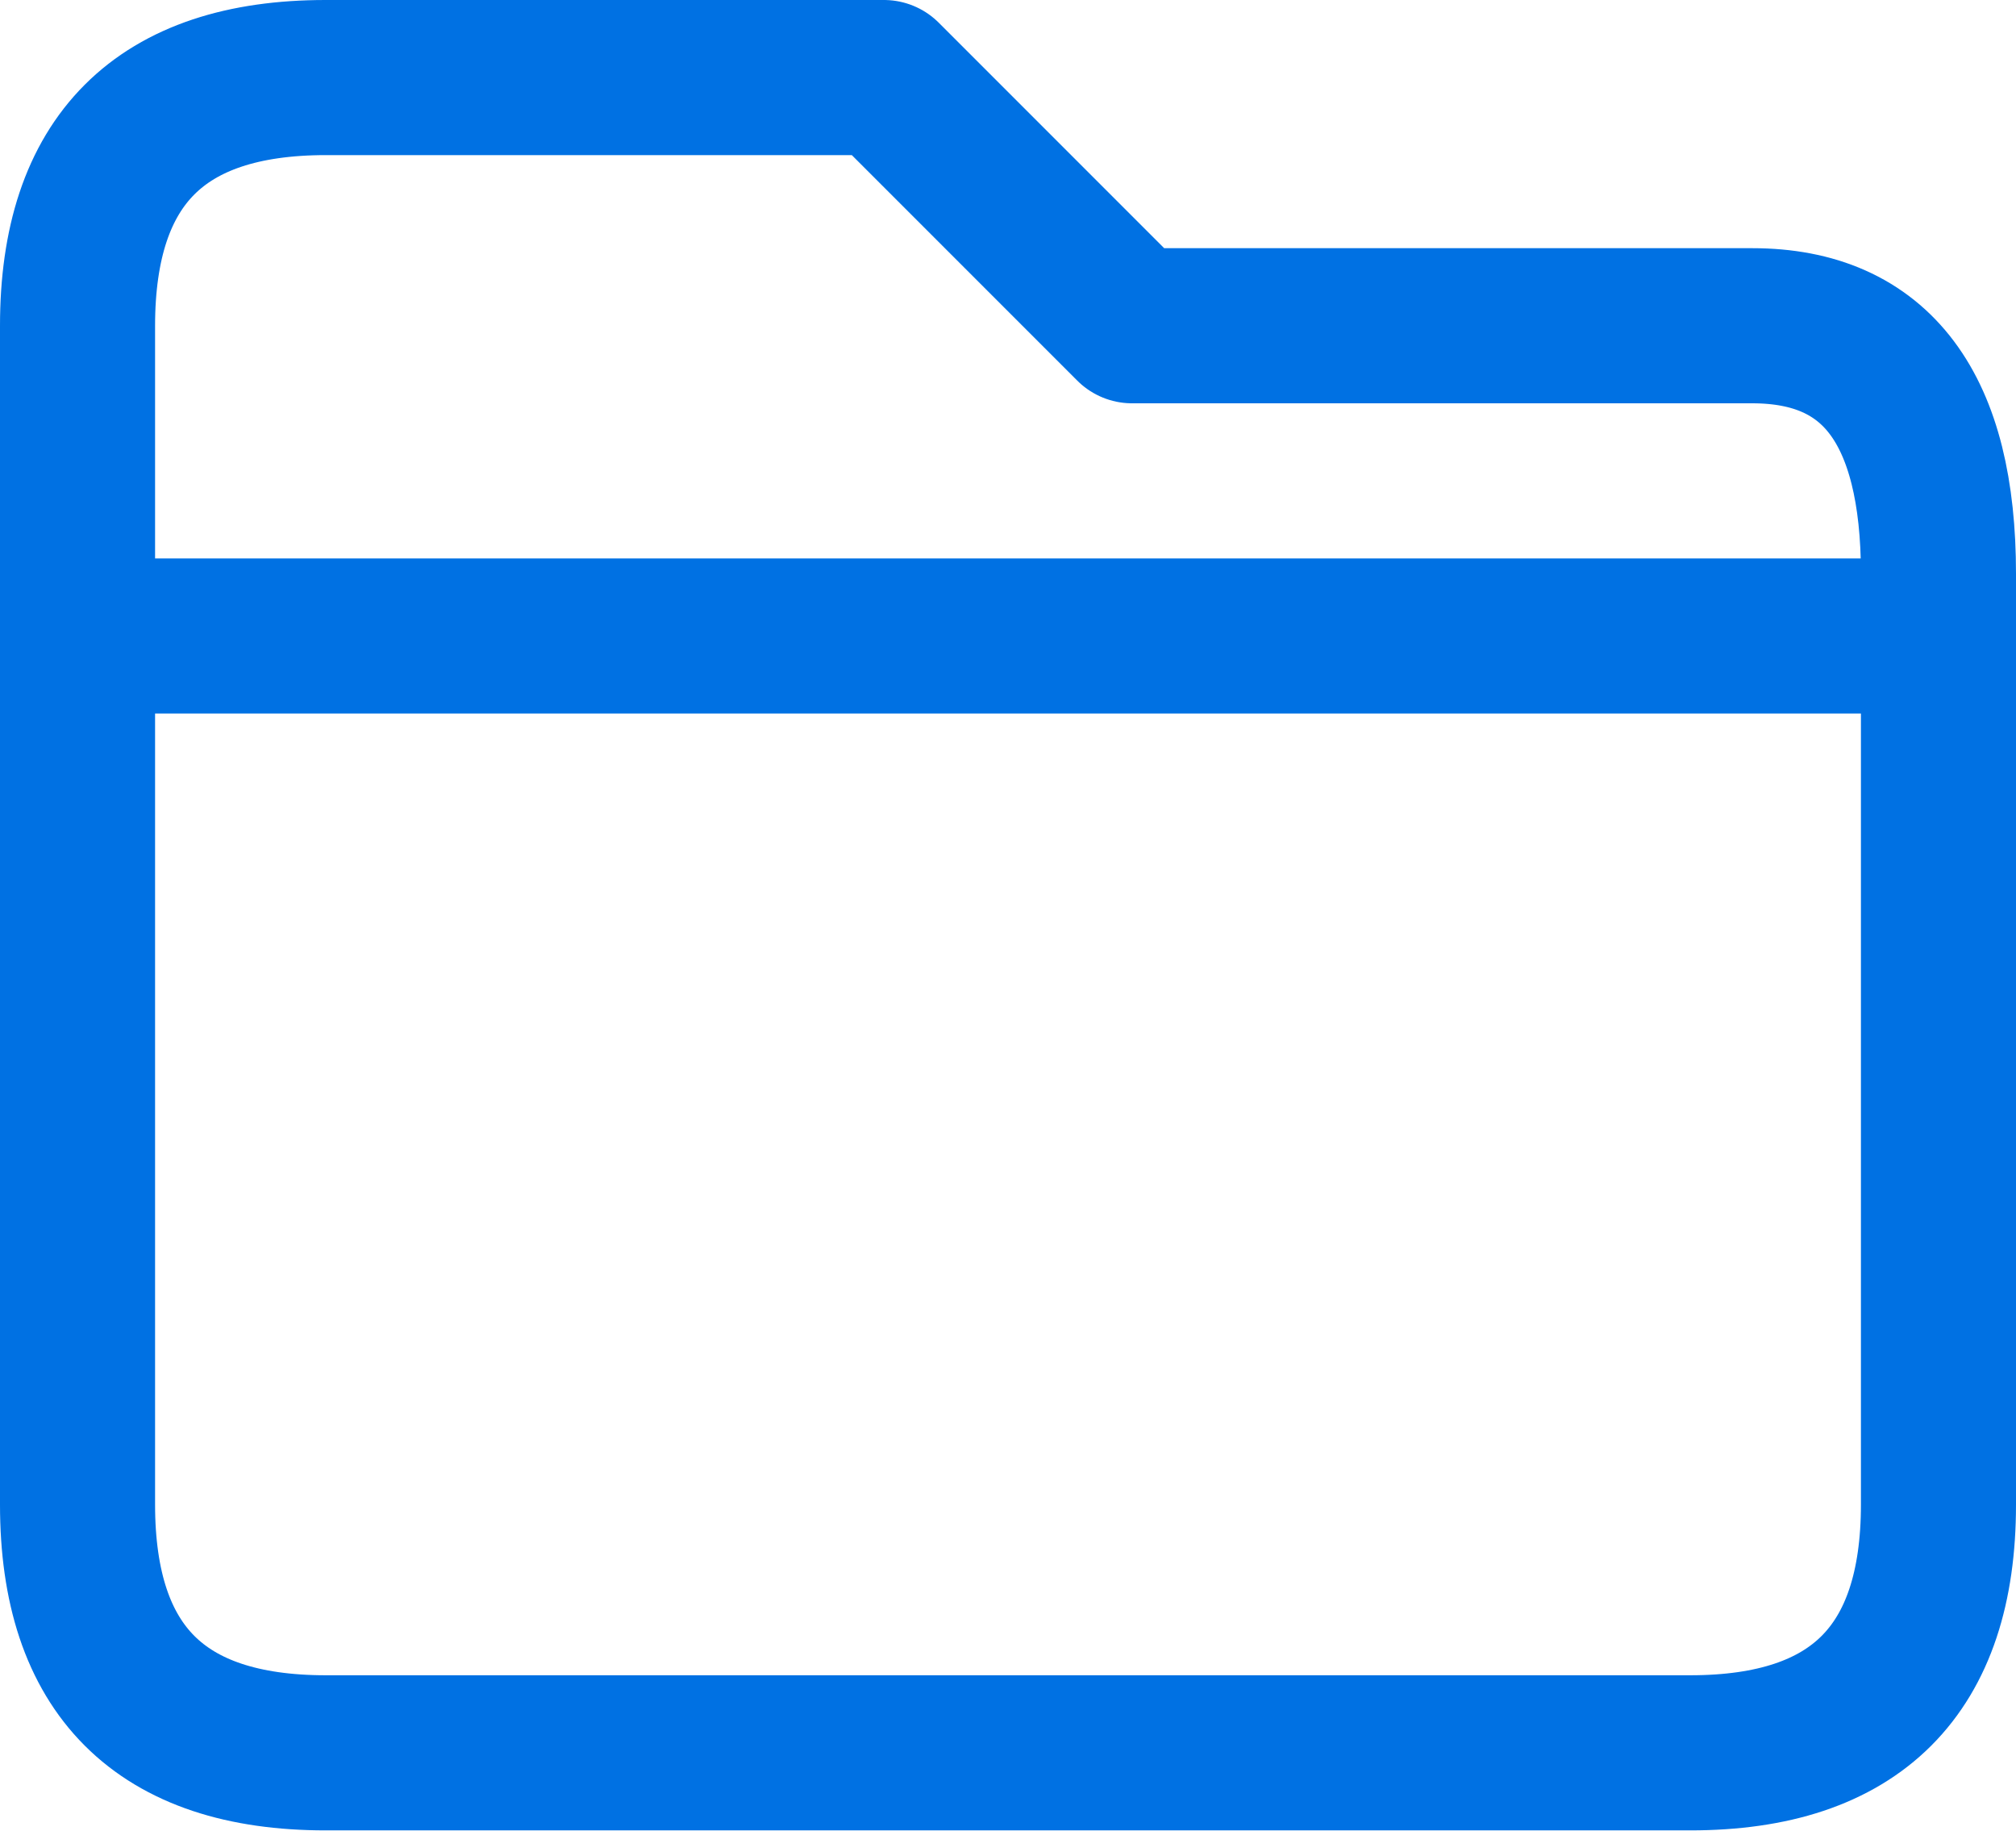
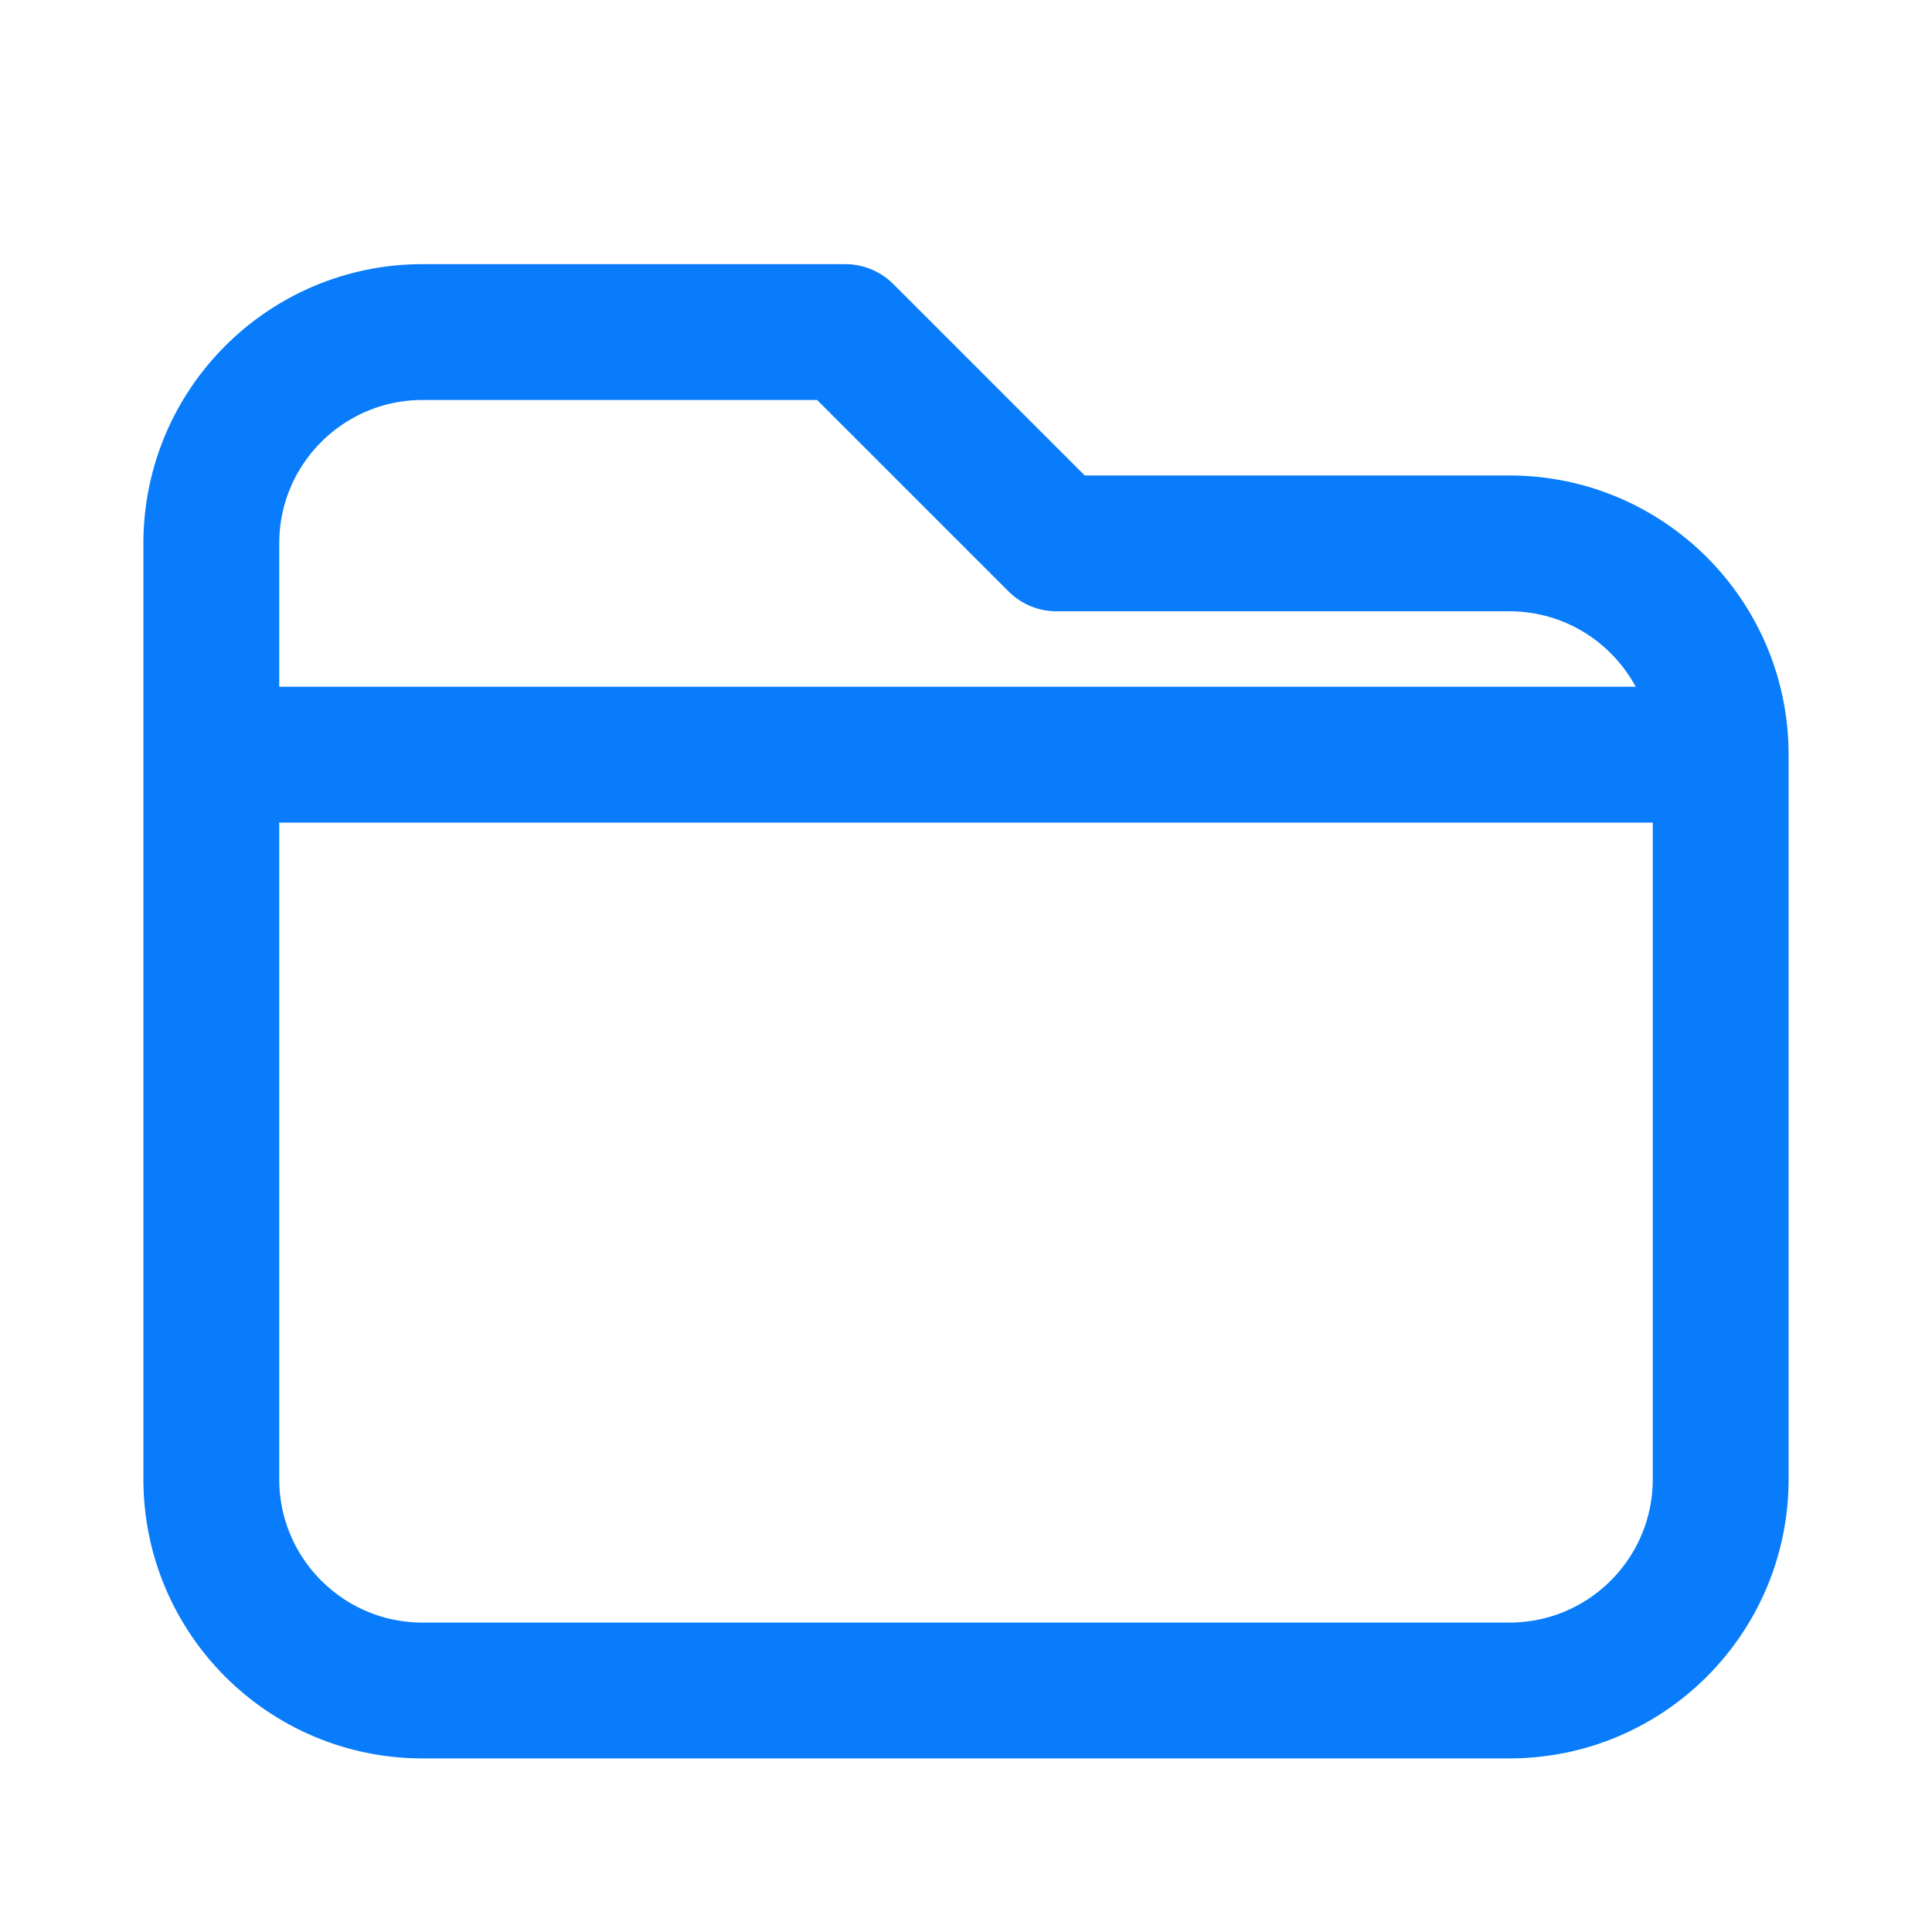
- <svg xmlns="http://www.w3.org/2000/svg" preserveAspectRatio="none" overflow="visible" style="display: block;" width="32.5" height="29.5" viewBox="0 0 32.5 29.5" fill="none">
-   <g id="Group">
-     <path id="Vector" d="M1.25 5.25C1.25 2.583 2.583 1.25 5.25 1.25H14.25L18.25 5.25H28.25C30.25 5.25 31.25 6.583 31.25 9.25V24.25C31.25 26.917 29.917 28.25 27.25 28.25H5.25C2.583 28.25 1.25 26.917 1.25 24.25V5.25Z" stroke-width="2.5" stroke-linecap="round" stroke-linejoin="round" stroke="#0071E3" />
-     <path id="Vector_2" d="M1.25 10.25H31.25" stroke-width="2.5" stroke-linecap="round" stroke-linejoin="round" stroke="#0071E3" />
-   </g>
+ <svg xmlns="http://www.w3.org/2000/svg" viewBox="0 0 64 64" fill="none">
+   <path d="M7 18a7 7 0 0 1 7-7h14l7 7h15a7 7 0 0 1 7 7v24a7 7 0 0 1-7 7H14a7 7 0 0 1-7-7V18Z" stroke="#087CFA" stroke-width="4.5" stroke-linecap="round" stroke-linejoin="round" />
+   <path d="M8 25h48" stroke="#087CFA" stroke-width="4.5" stroke-linecap="round" />
</svg>
